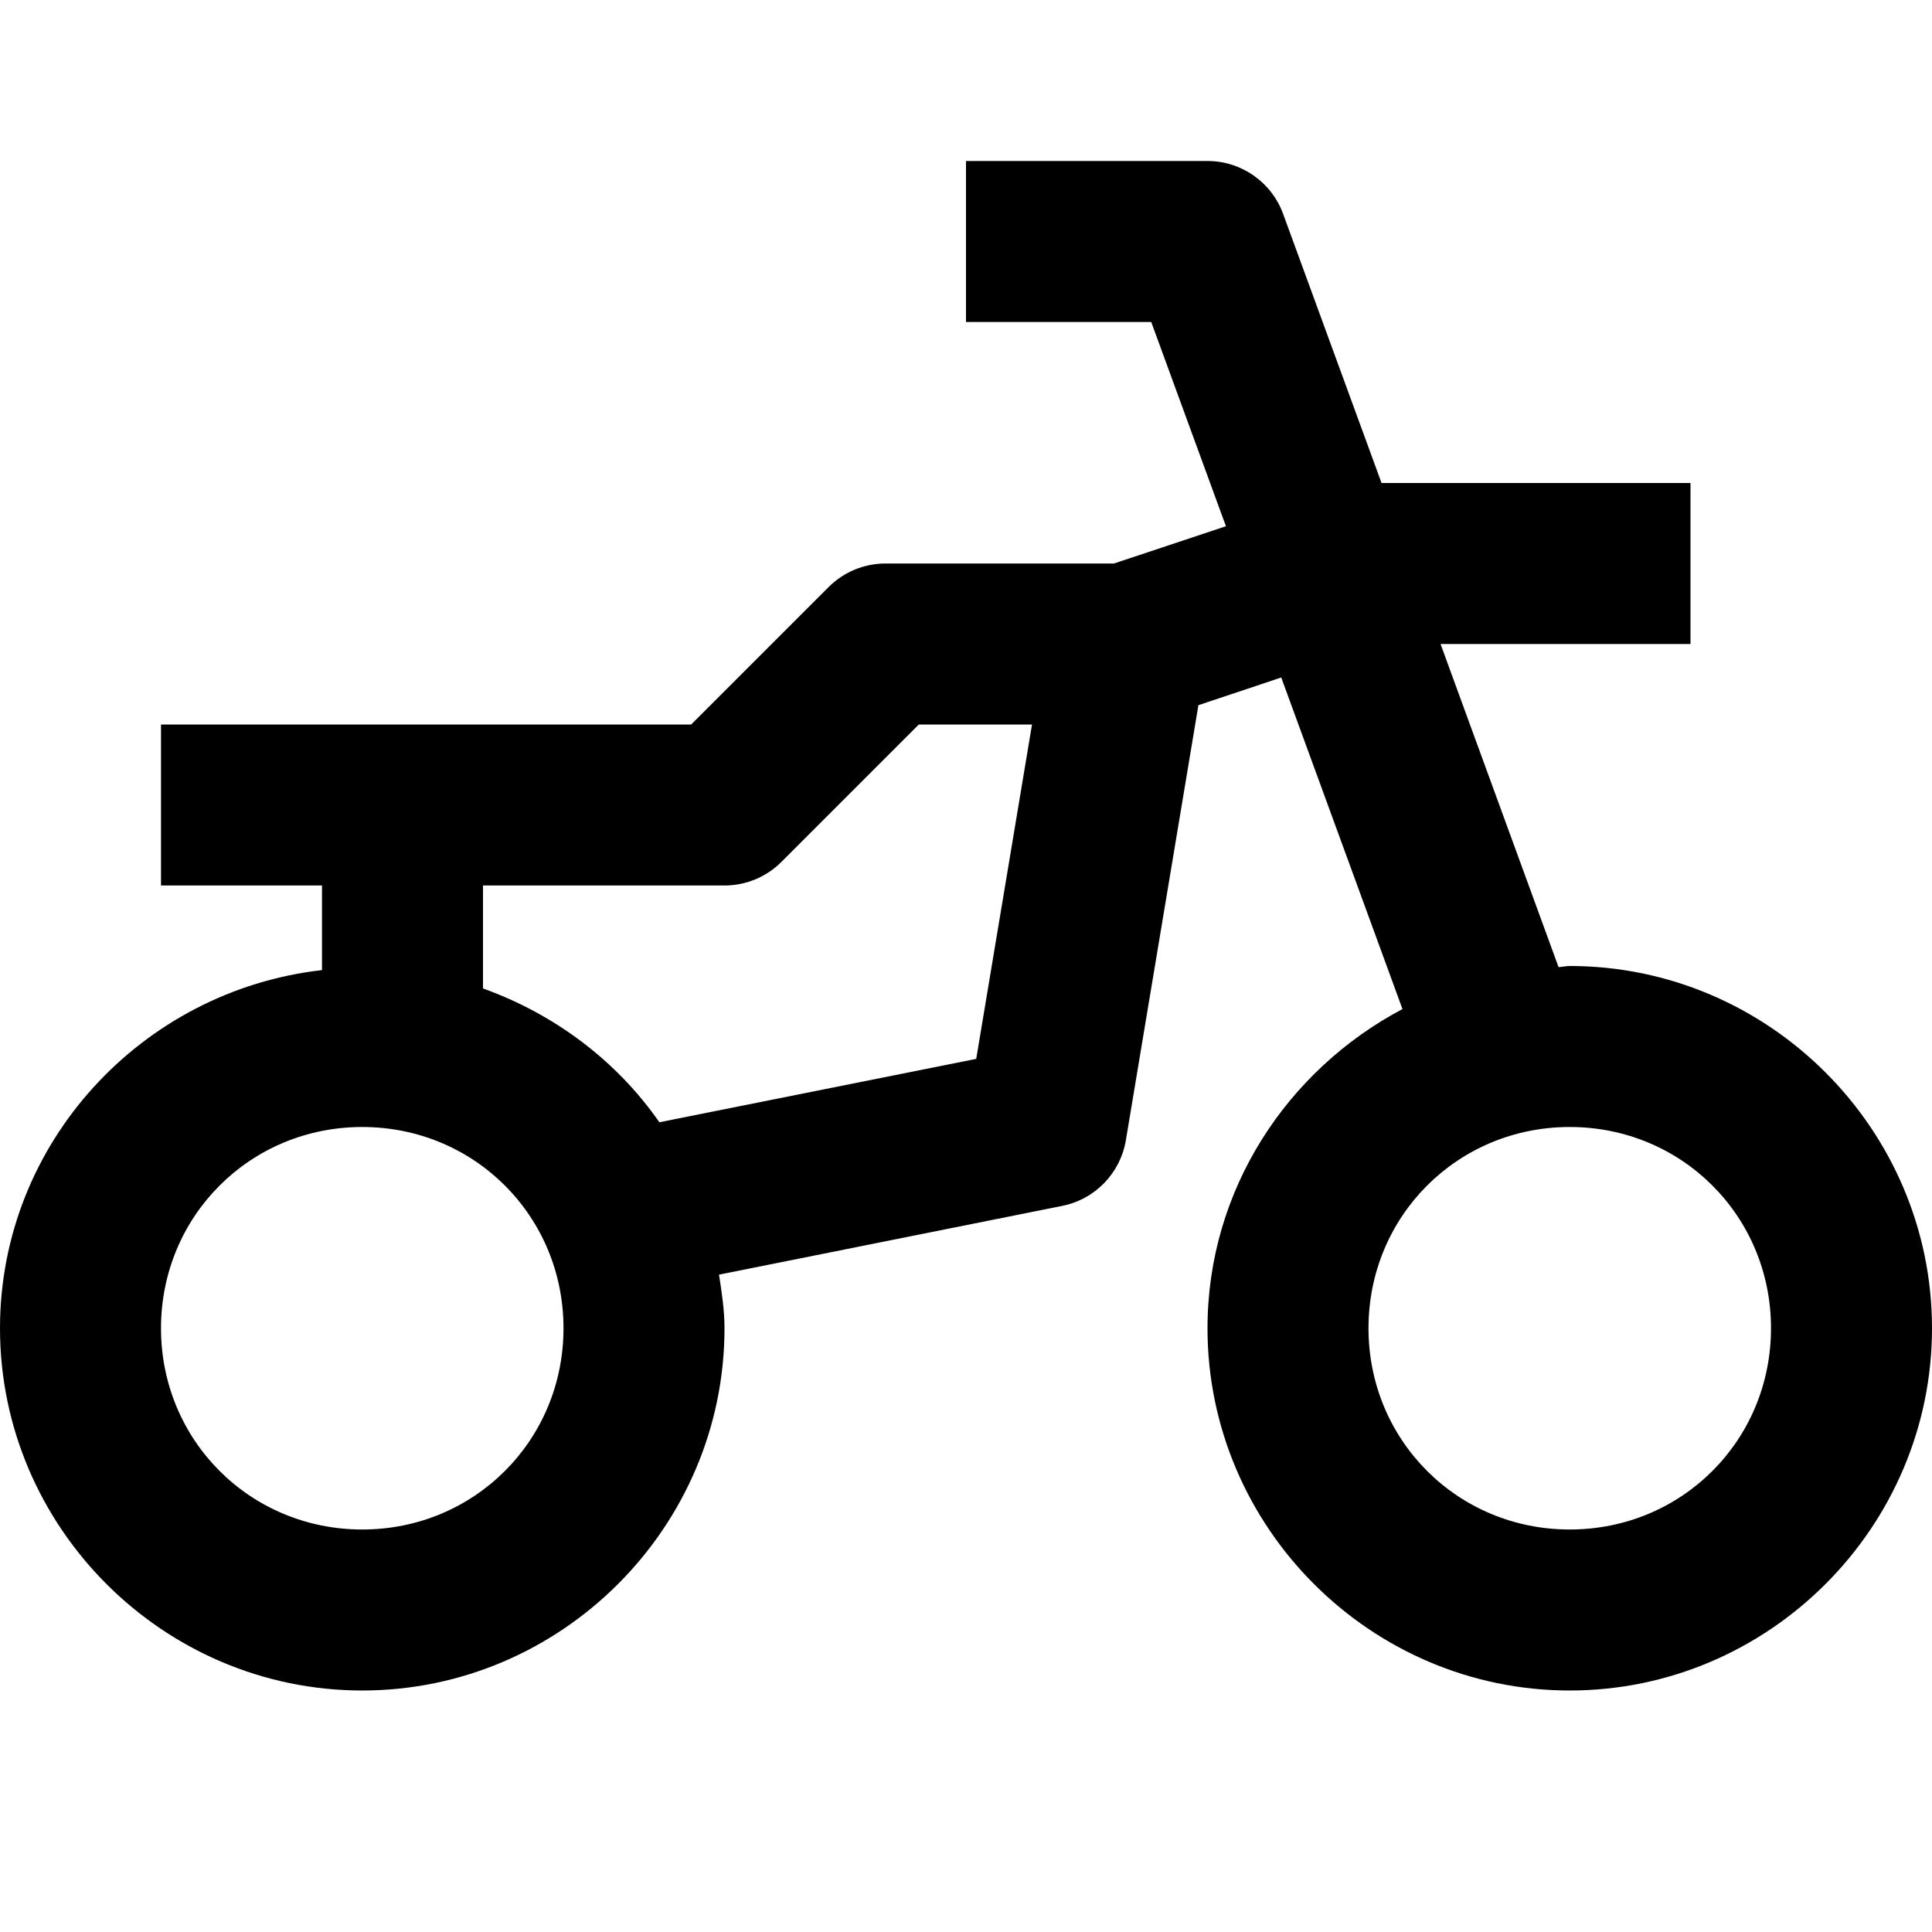
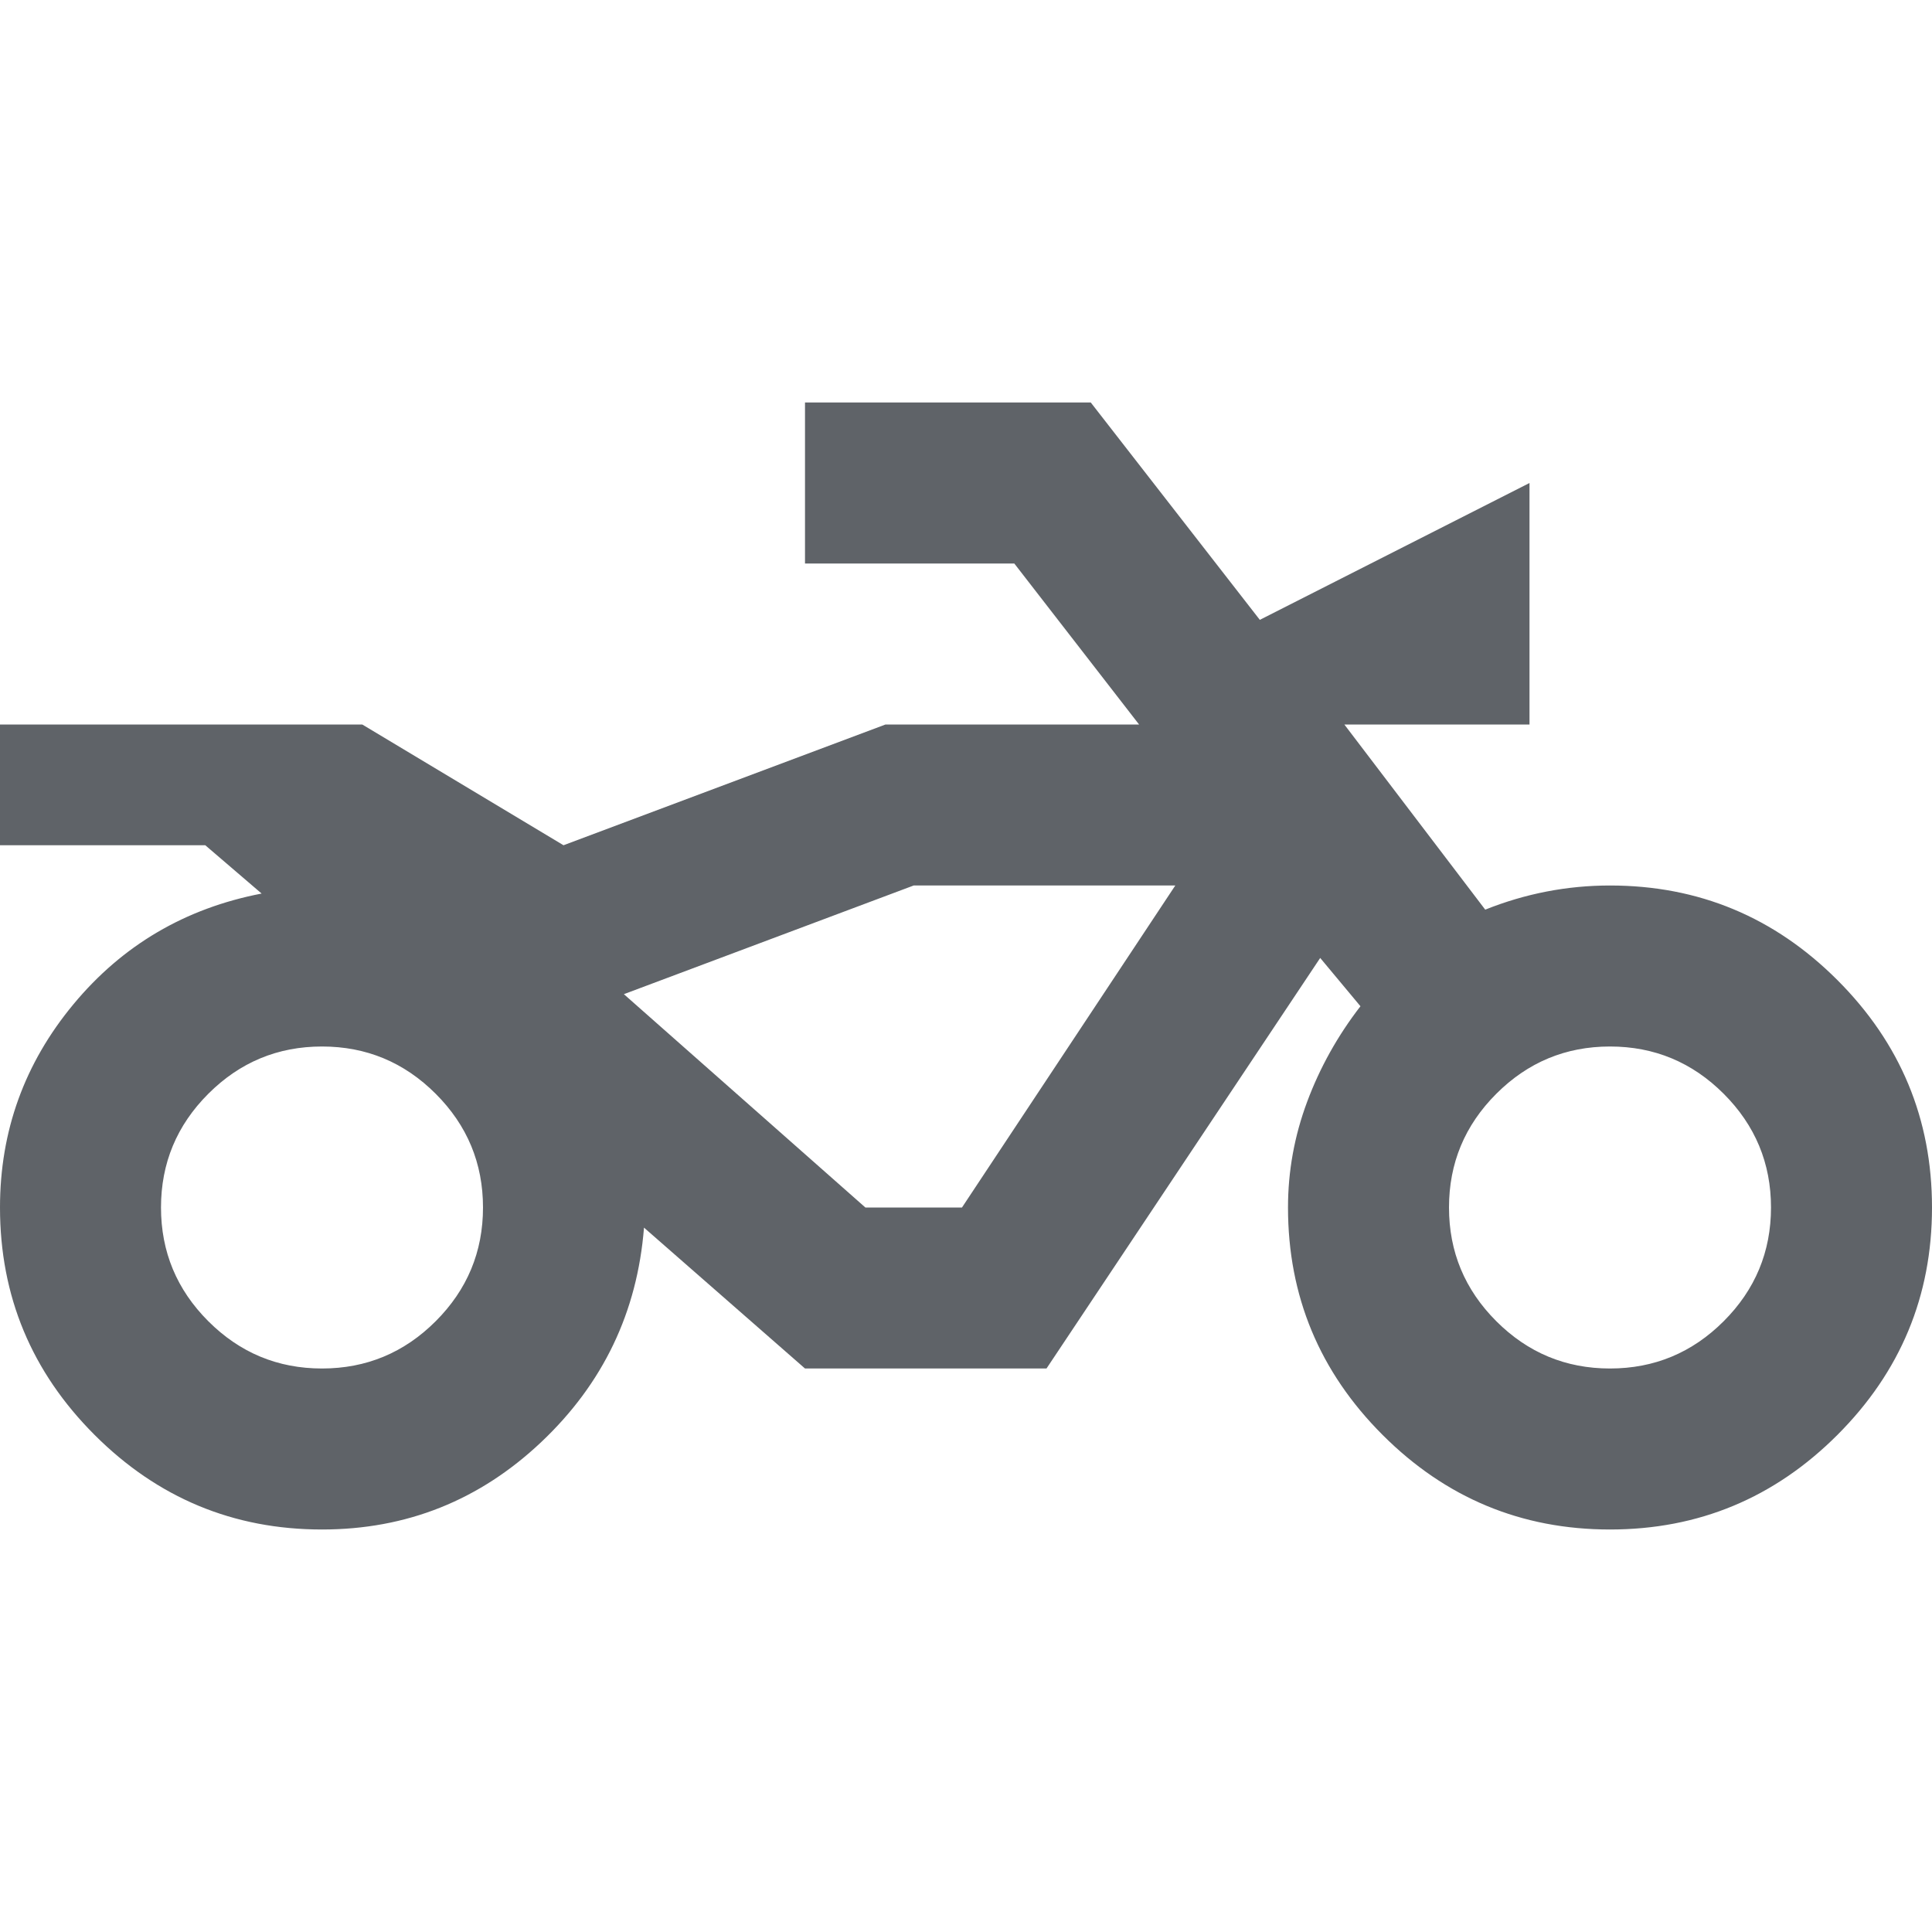
- <svg xmlns="http://www.w3.org/2000/svg" viewBox="0 0 24 24" width="24" height="24" fill="#000000">
-   <path d="M 12 2 L 12 4 L 14.301 4 L 15.229 6.537 L 13.838 7 L 11 7 A 1 1 0 0 0 10.293 7.293 L 8.586 9 L 6 9 L 4 9 L 2 9 L 2 11 L 4 11 L 4 12.051 C 1.762 12.305 0 14.198 0 16.5 C 0 18.973 2.027 21 4.5 21 C 6.973 21 9 18.973 9 16.5 C 9 16.272 8.965 16.053 8.932 15.834 L 13.195 14.98 A 1 1 0 0 0 13.986 14.164 L 14.887 8.76 L 15.916 8.416 L 17.422 12.535 C 15.992 13.291 15 14.779 15 16.5 C 15 18.973 17.027 21 19.5 21 C 21.973 21 24 18.973 24 16.5 C 24 14.027 21.973 12 19.5 12 C 19.453 12 19.408 12.012 19.361 12.014 L 17.895 8 L 21 8 L 21 6 L 17.162 6 L 15.939 2.656 A 1 1 0 0 0 15 2 L 12 2 z M 11.414 9 L 12.82 9 L 12.127 13.154 L 8.191 13.941 C 7.659 13.177 6.891 12.599 6 12.279 L 6 11 L 9 11 A 1 1 0 0 0 9.707 10.707 L 11.414 9 z M 4.5 14 C 5.893 14 7 15.107 7 16.5 C 7 17.893 5.893 19 4.5 19 C 3.107 19 2 17.893 2 16.5 C 2 15.107 3.107 14 4.5 14 z M 19.5 14 C 20.893 14 22 15.107 22 16.5 C 22 17.893 20.893 19 19.5 19 C 18.107 19 17 17.893 17 16.5 C 17 15.107 18.107 14 19.5 14 z" fill="#000000" />
+ <svg xmlns="http://www.w3.org/2000/svg" height="24px" viewBox="0 -960 960 960" width="24px" fill="#5f6368">
+   <path d="M160-200q-66 0-113-47T0-360q0-57 36.5-101t93.5-55l-28-24H0v-60h180l100 60 160-60h126l-62-80H400v-80h142l84 108 134-68v120h-92l70 92q15-6 30.5-9t31.5-3q66 0 113 47t47 113q0 66-47 113t-113 47q-66 0-113-47t-47-113q0-27 9.5-52.5T676-460l-20-24-136 204H400l-80-70q-5 63-51 106.5T160-200Zm0-80q33 0 56.5-23.5T240-360q0-33-23.5-56.5T160-440q-33 0-56.5 23.5T80-360q0 33 23.5 56.5T160-280Zm294-240-144 54 144-54h130-130Zm346 240q33 0 56.5-23.5T880-360q0-33-23.5-56.5T800-440q-33 0-56.5 23.5T720-360q0 33 23.5 56.5T800-280Zm-322-80 106-160H454l-144 54 120 106h48Z" />
</svg>
